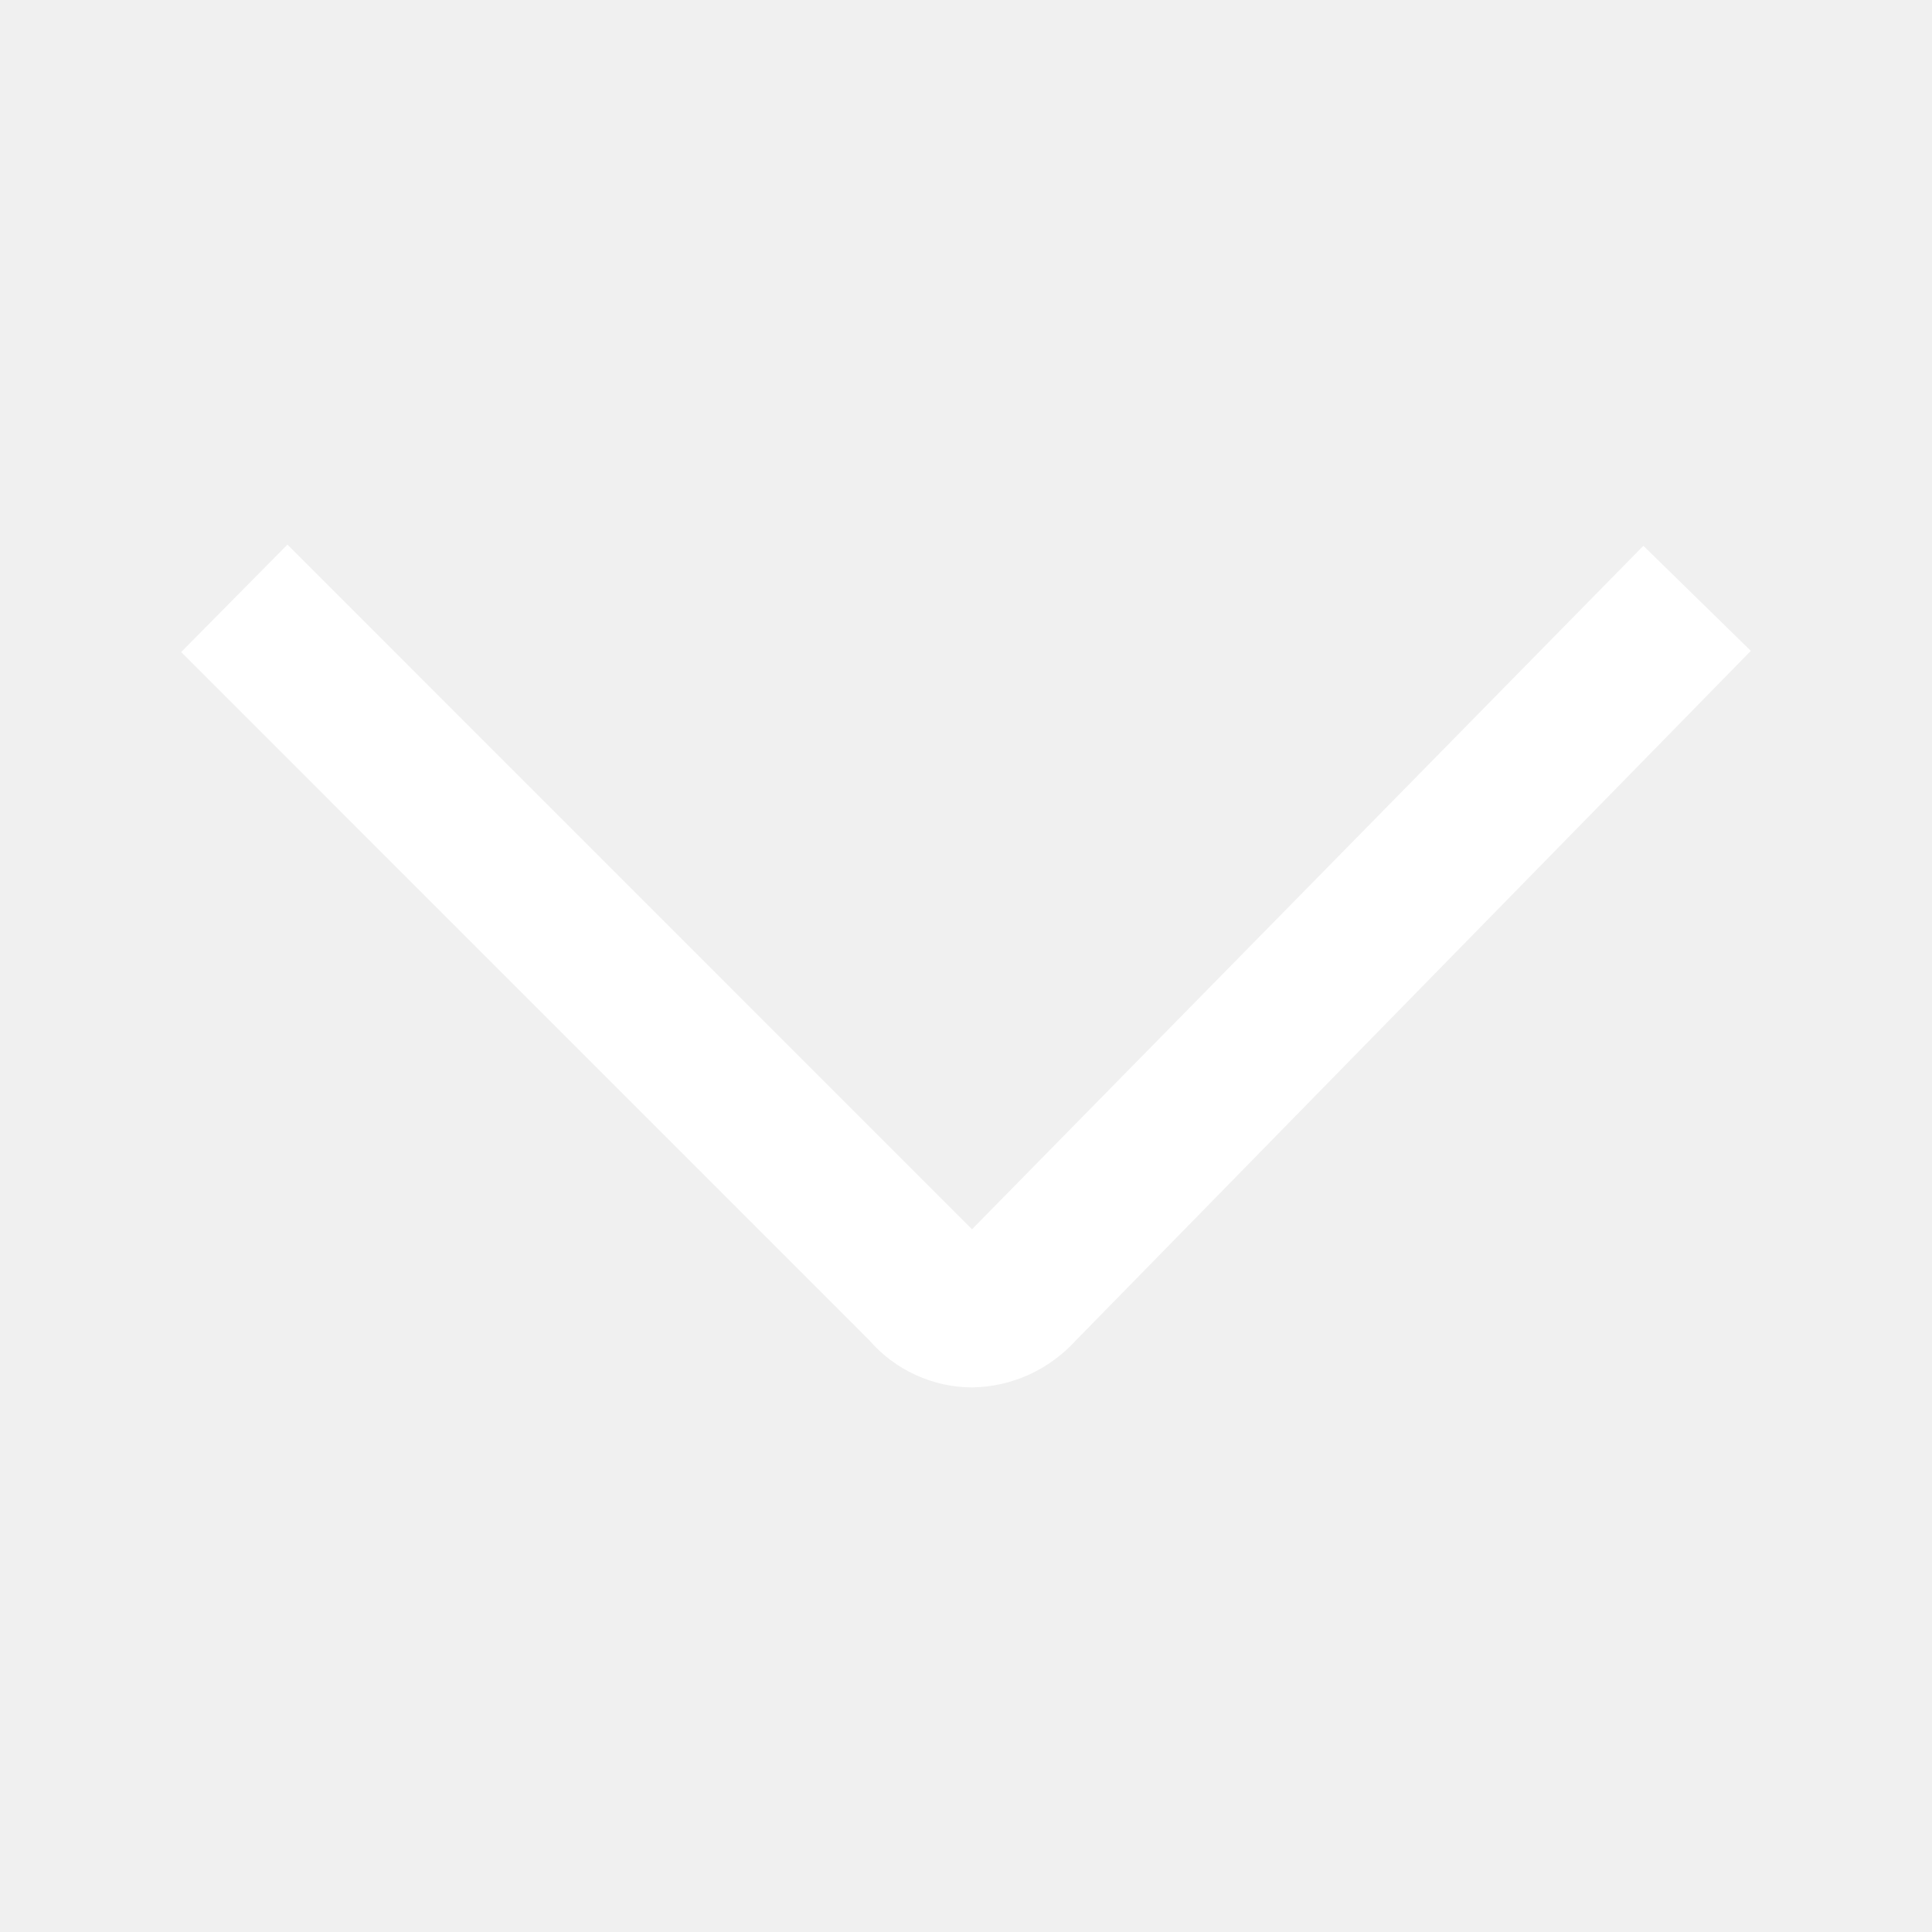
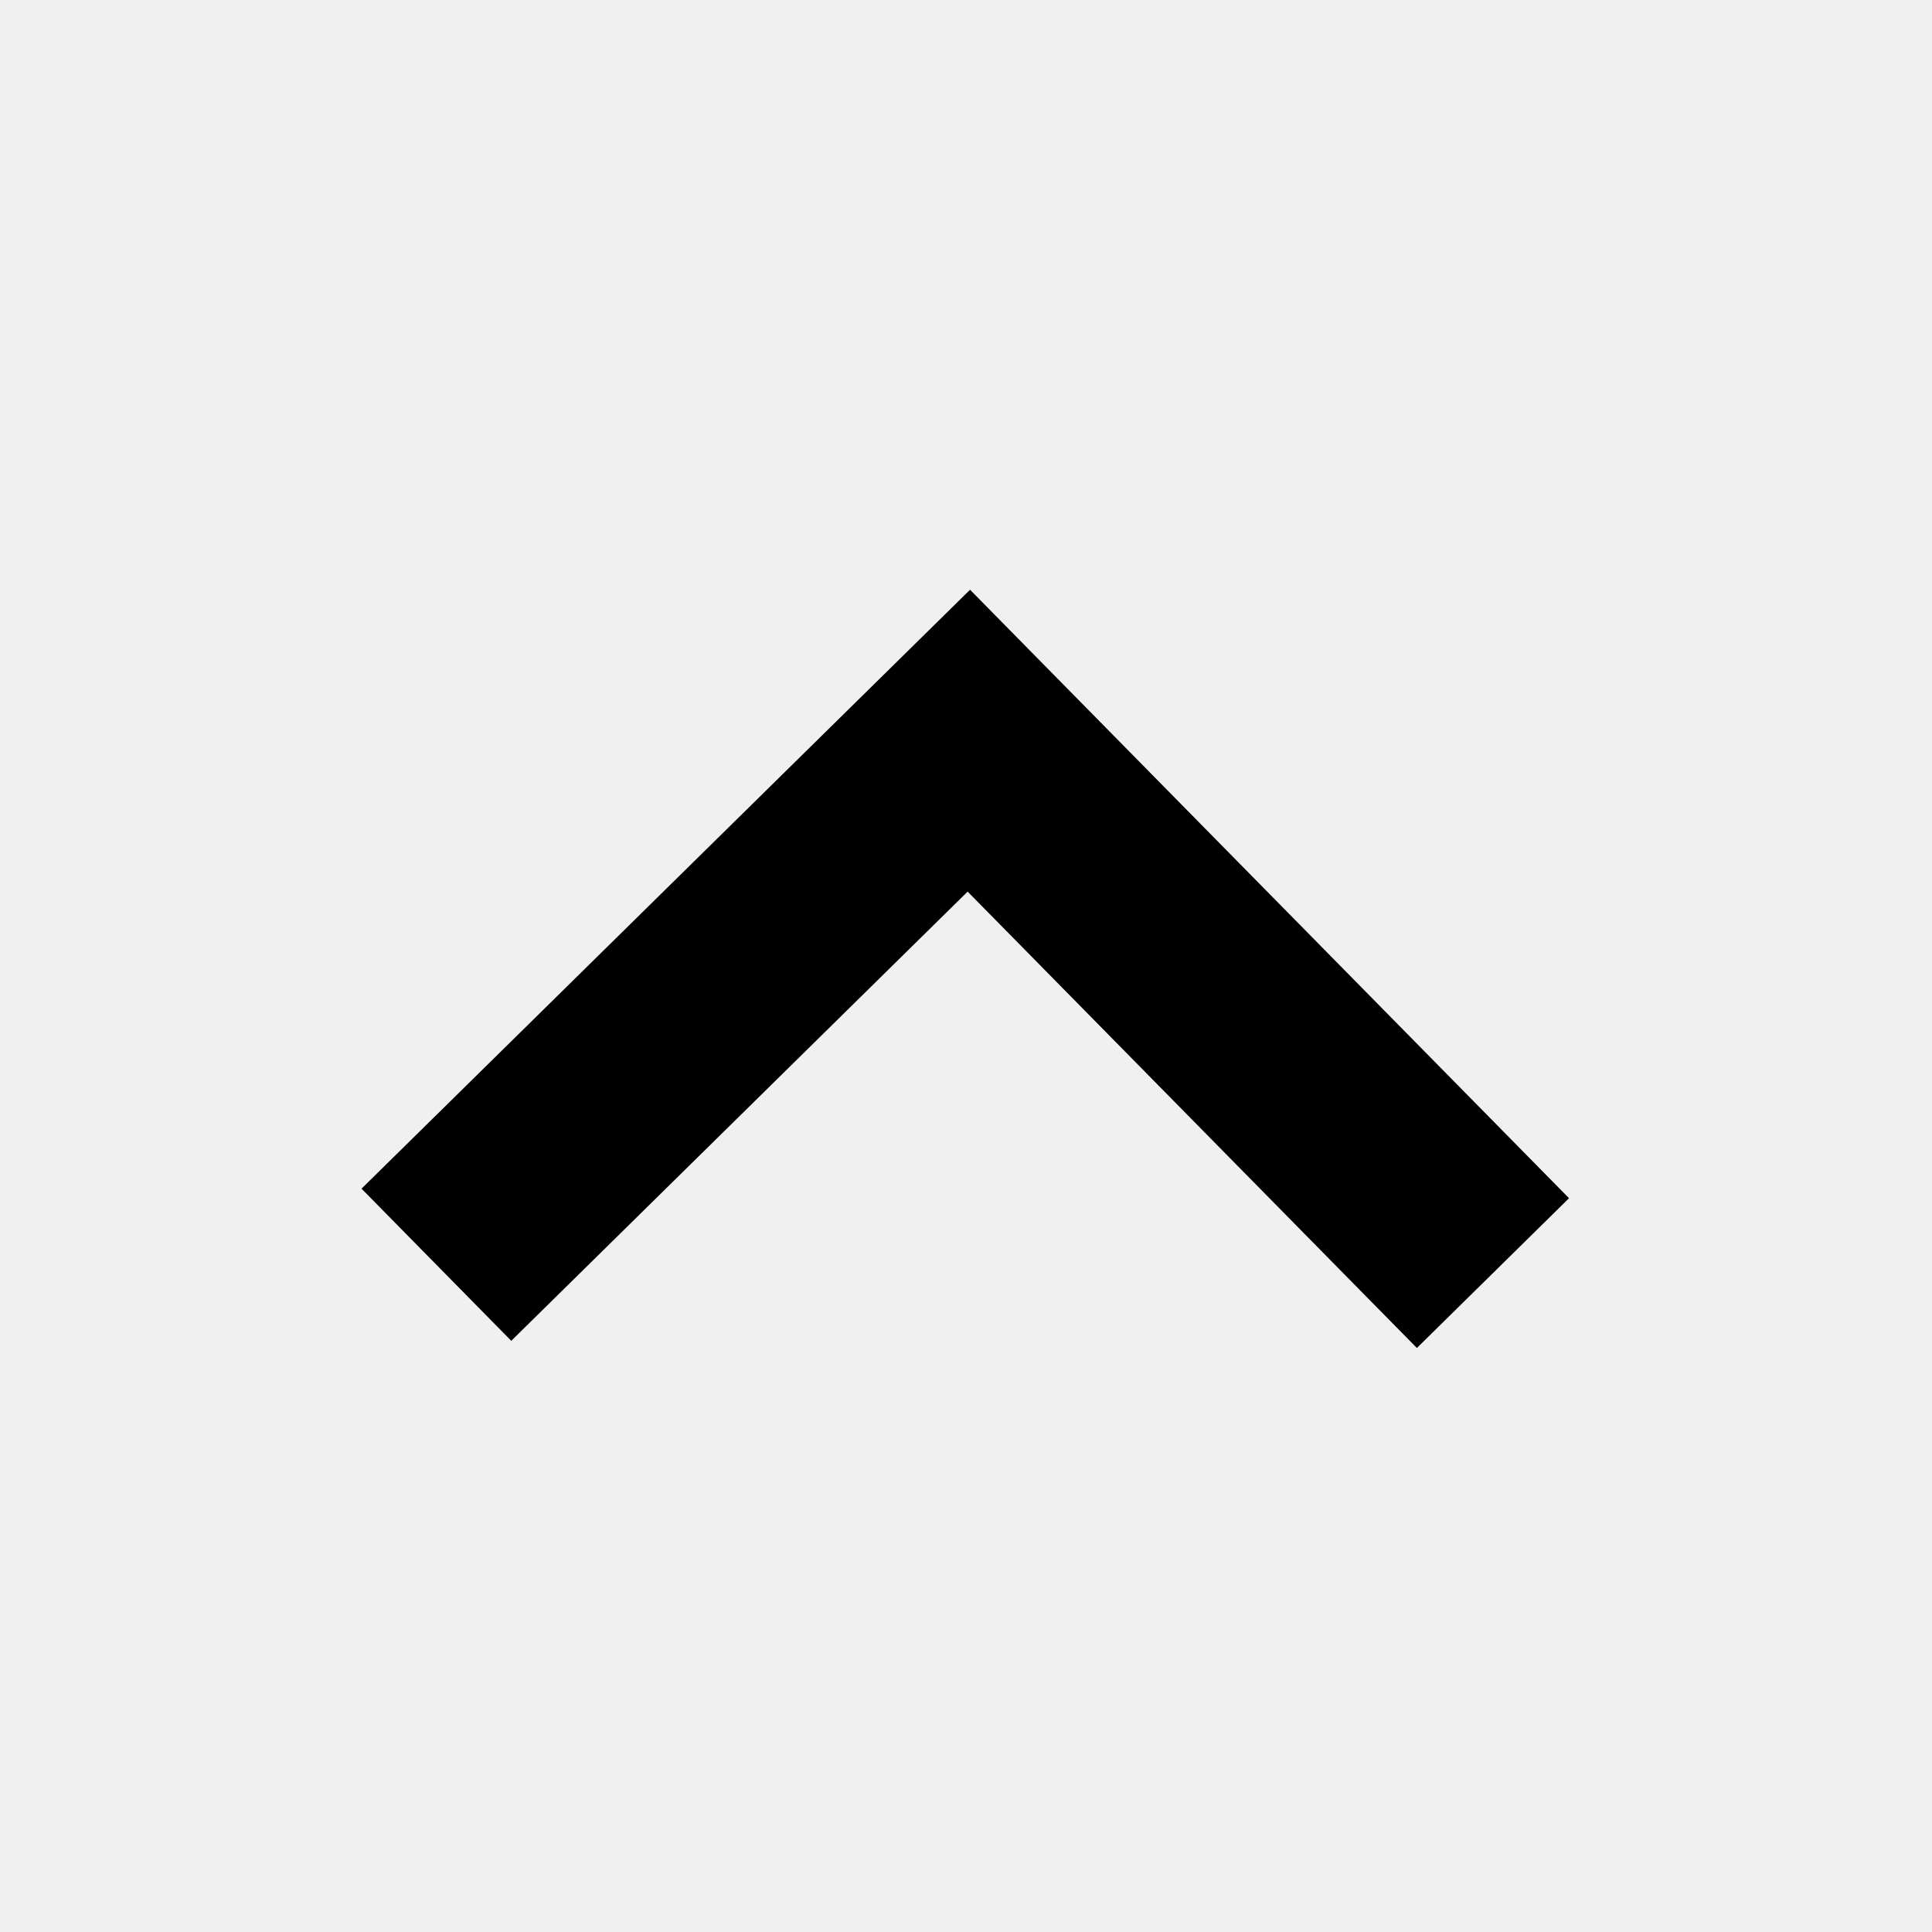
- <svg xmlns="http://www.w3.org/2000/svg" width="18" height="18" viewBox="0 0 18 18" fill="none">
-   <path d="M9.056 11.453L15.311 5.085L16.312 6.064L10.024 12.488C9.901 12.623 9.752 12.732 9.586 12.808C9.419 12.883 9.239 12.924 9.056 12.926C8.875 12.926 8.696 12.886 8.531 12.81C8.366 12.735 8.219 12.625 8.1 12.488L1.688 6.075L2.678 5.074L9.056 11.453Z" fill="white" />
+ <svg xmlns="http://www.w3.org/2000/svg" width="32" height="32" viewBox="0 0 32 32" fill="none">
+   <path fill-rule="evenodd" clip-rule="evenodd" d="M25.988 19.846L23.468 22.327L16.027 14.768L8.468 22.208L5.988 19.688L16.067 9.768L25.988 19.846Z" fill="black" />
</svg>
